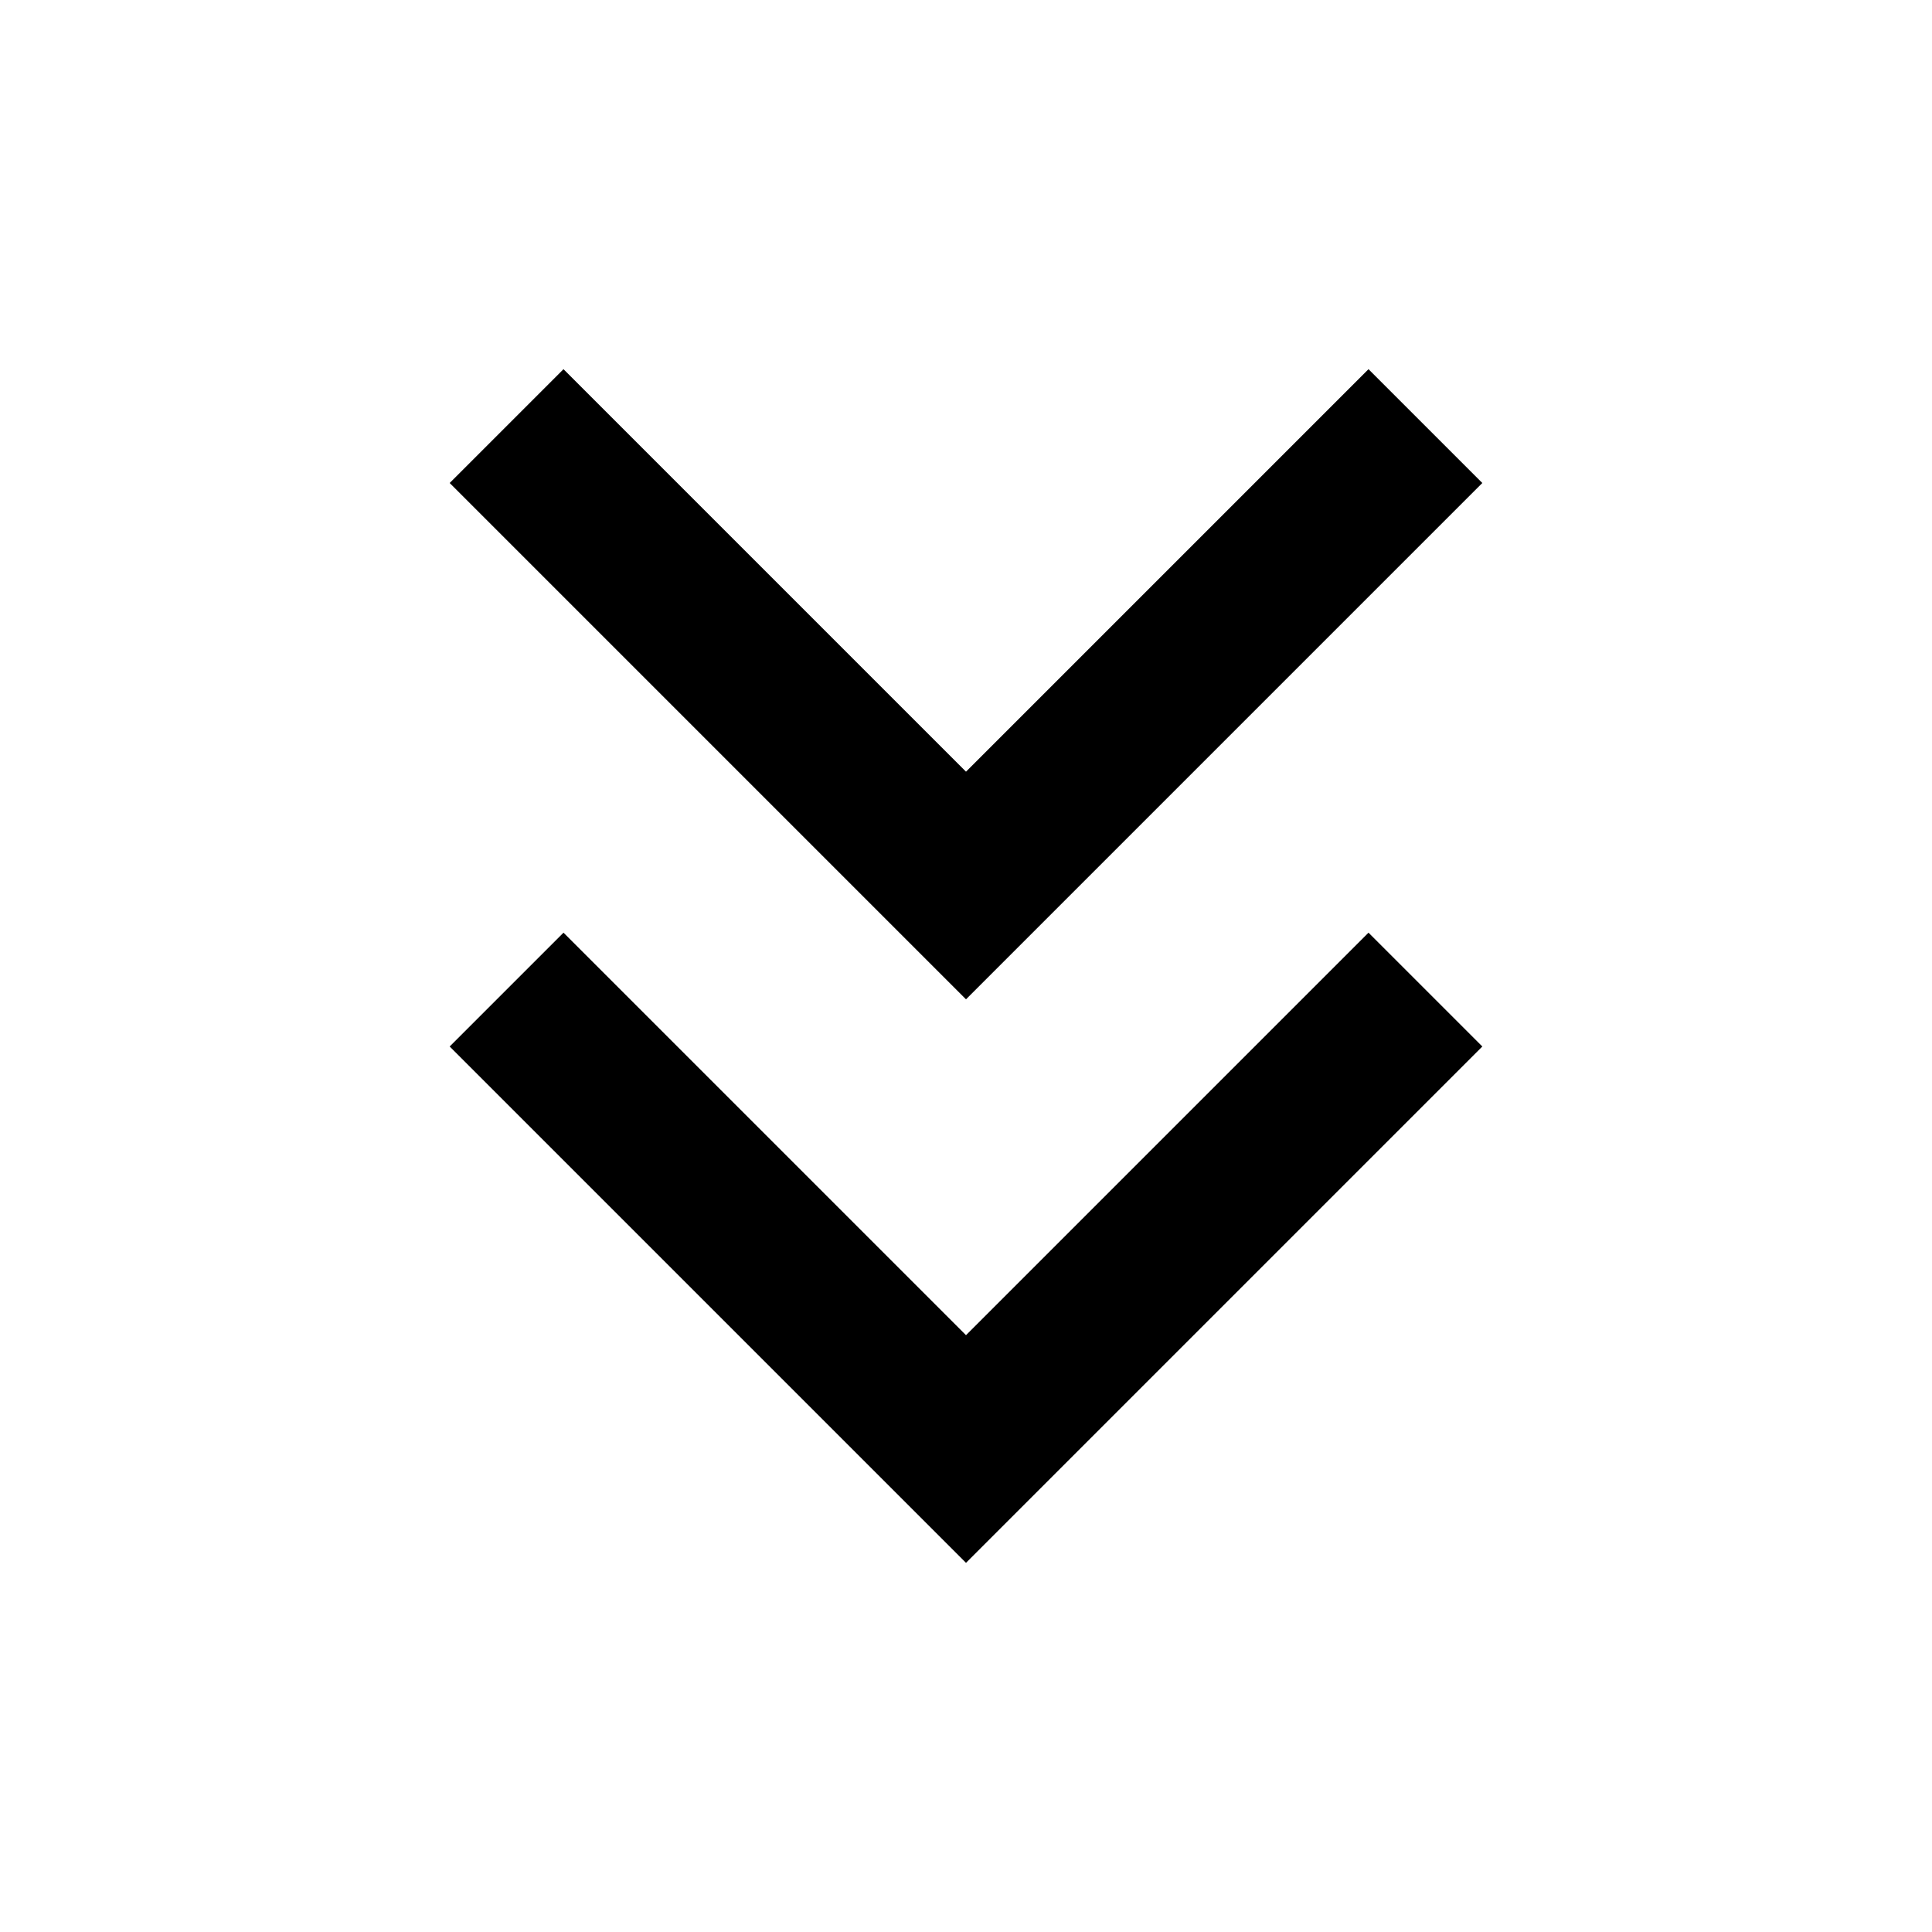
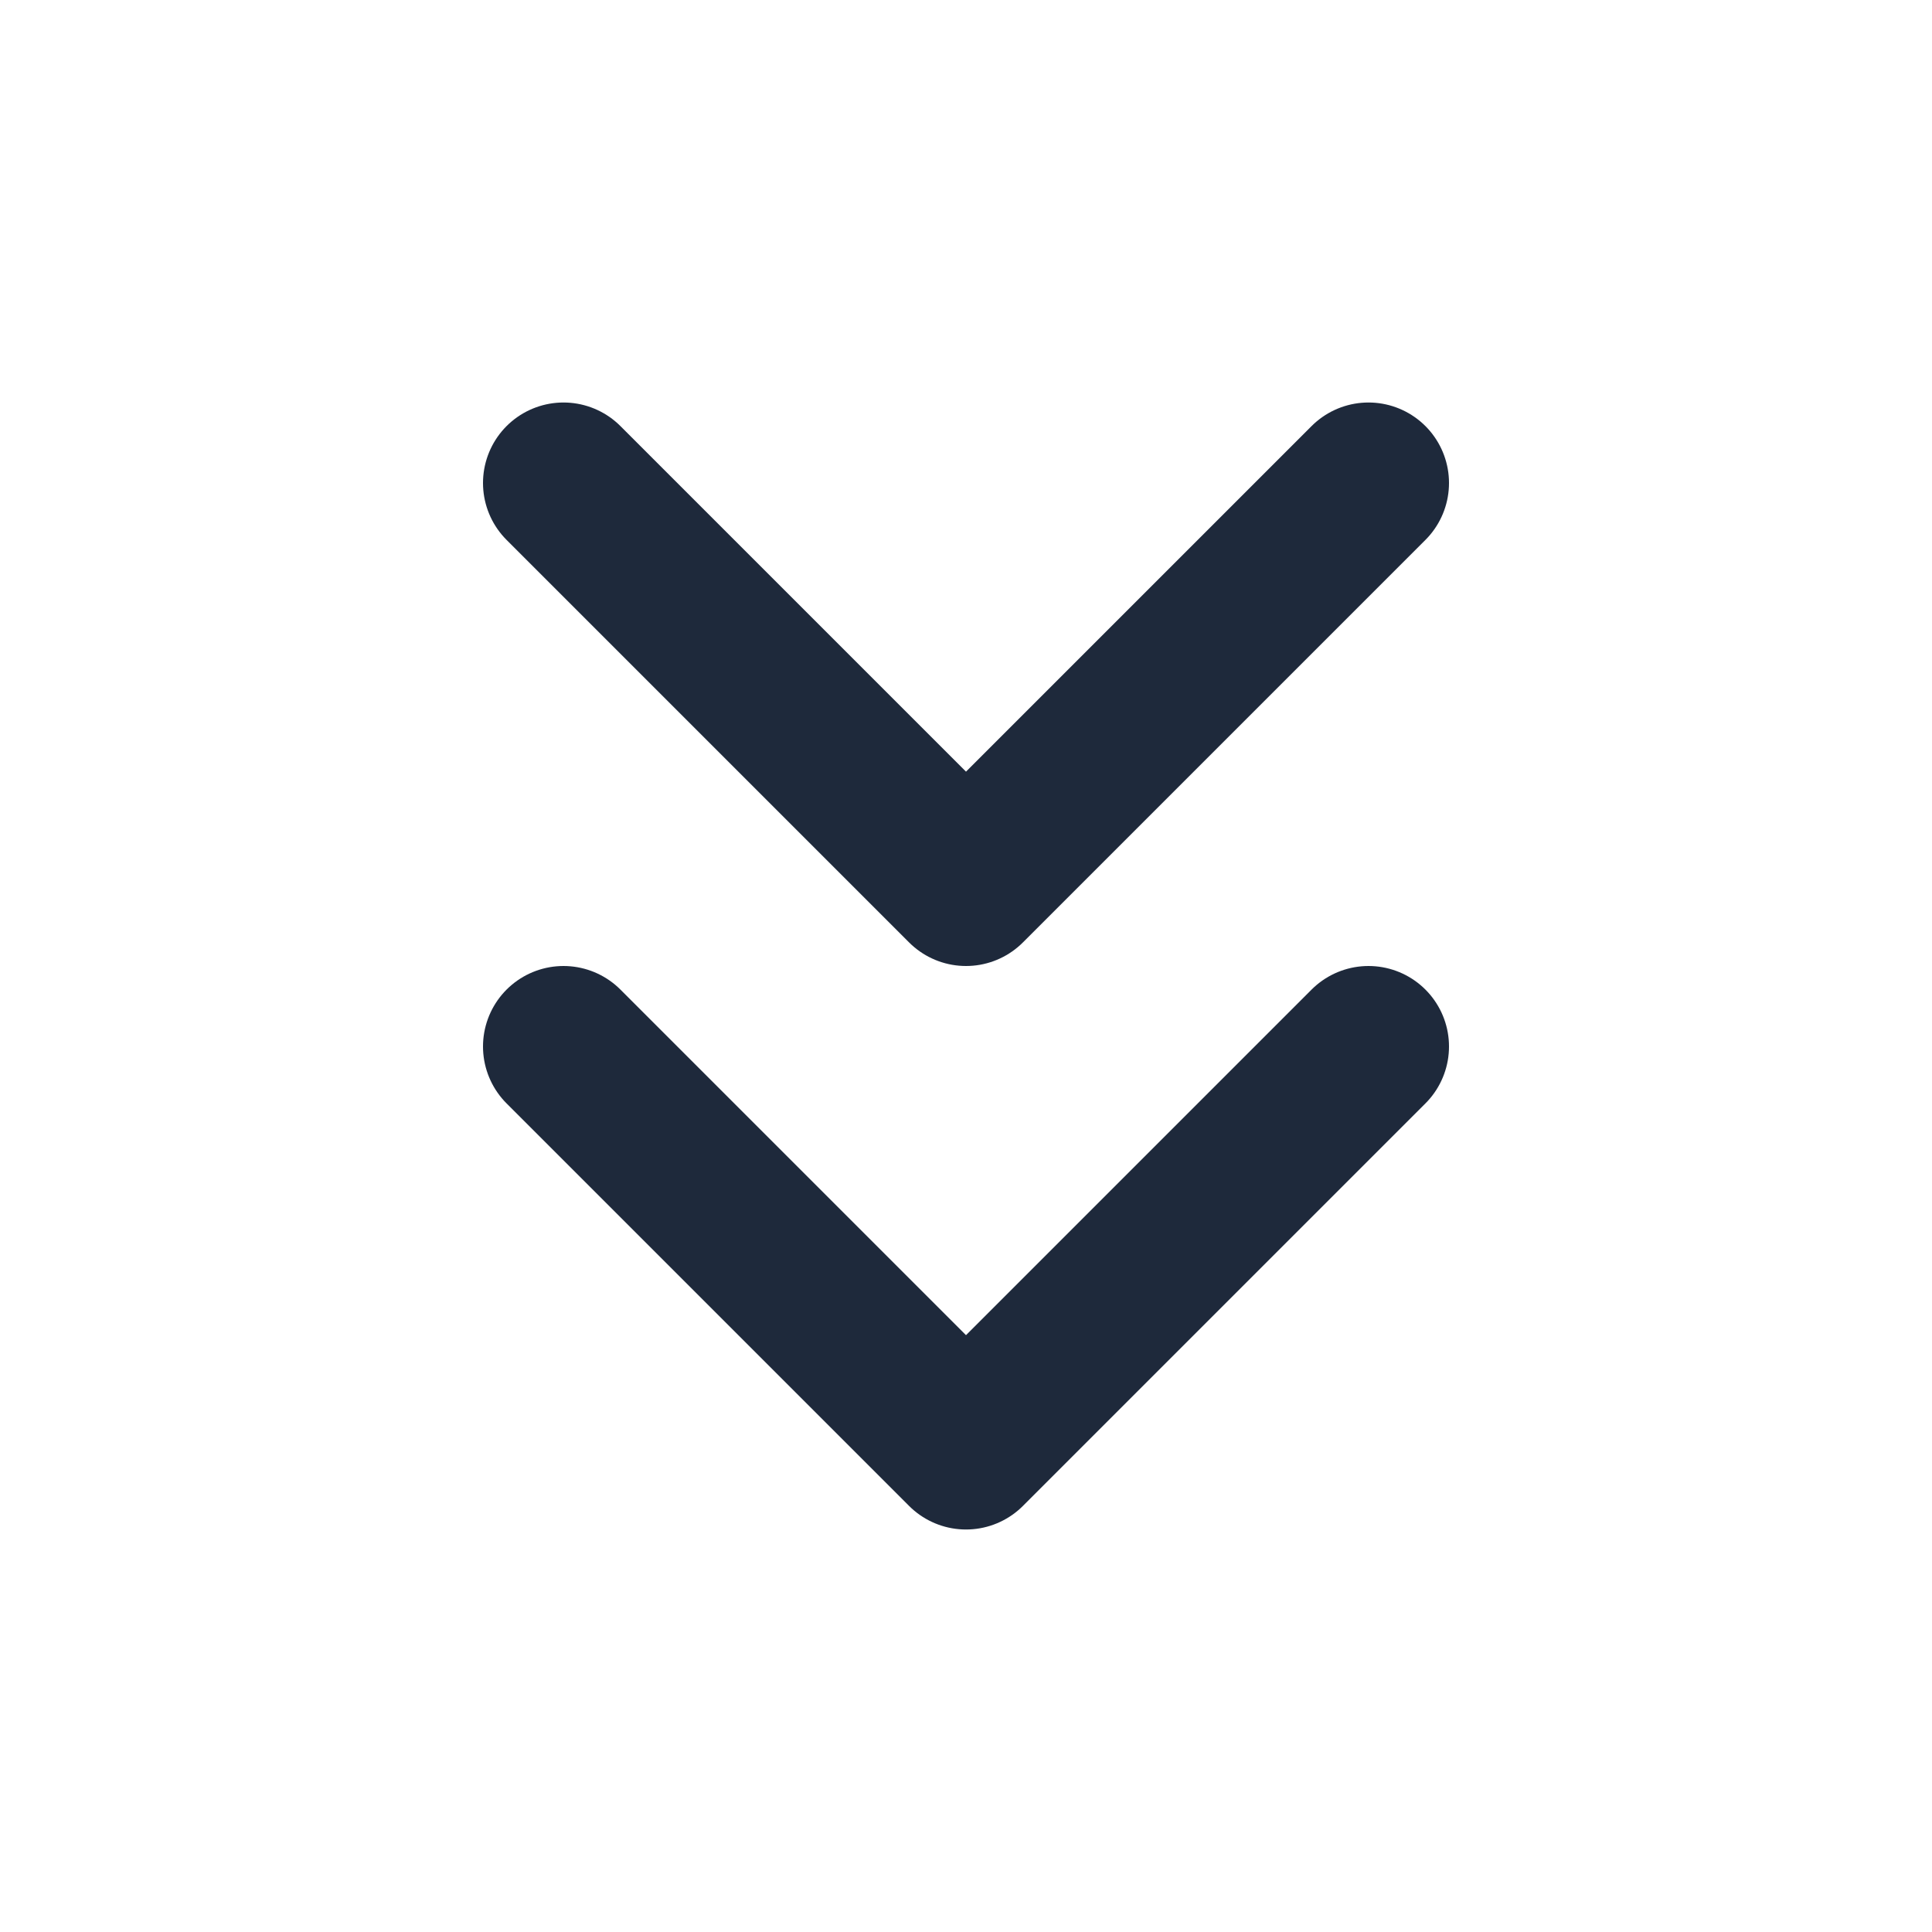
- <svg xmlns="http://www.w3.org/2000/svg" width="24" height="24" viewBox="0 0 24 24">
-   <path fill-rule="evenodd" clip-rule="evenodd" d="M7 4.586l5 5 5-5L18.414 6 12 12.414 5.586 6 7 4.586zm0 7l5 5 5-5L18.414 13 12 19.414 5.586 13 7 11.586z" />
+ <svg xmlns="http://www.w3.org/2000/svg" width="24" height="24" viewBox="0 0 24 24" fill="none">
+   <path d="M7 6L12 11L17 6" stroke="#1E293B" stroke-width="2" stroke-linecap="round" stroke-linejoin="round" />
+   <path d="M7 13L12 18L17 13" stroke="#1E293B" stroke-width="2" stroke-linecap="round" stroke-linejoin="round" />
</svg>
